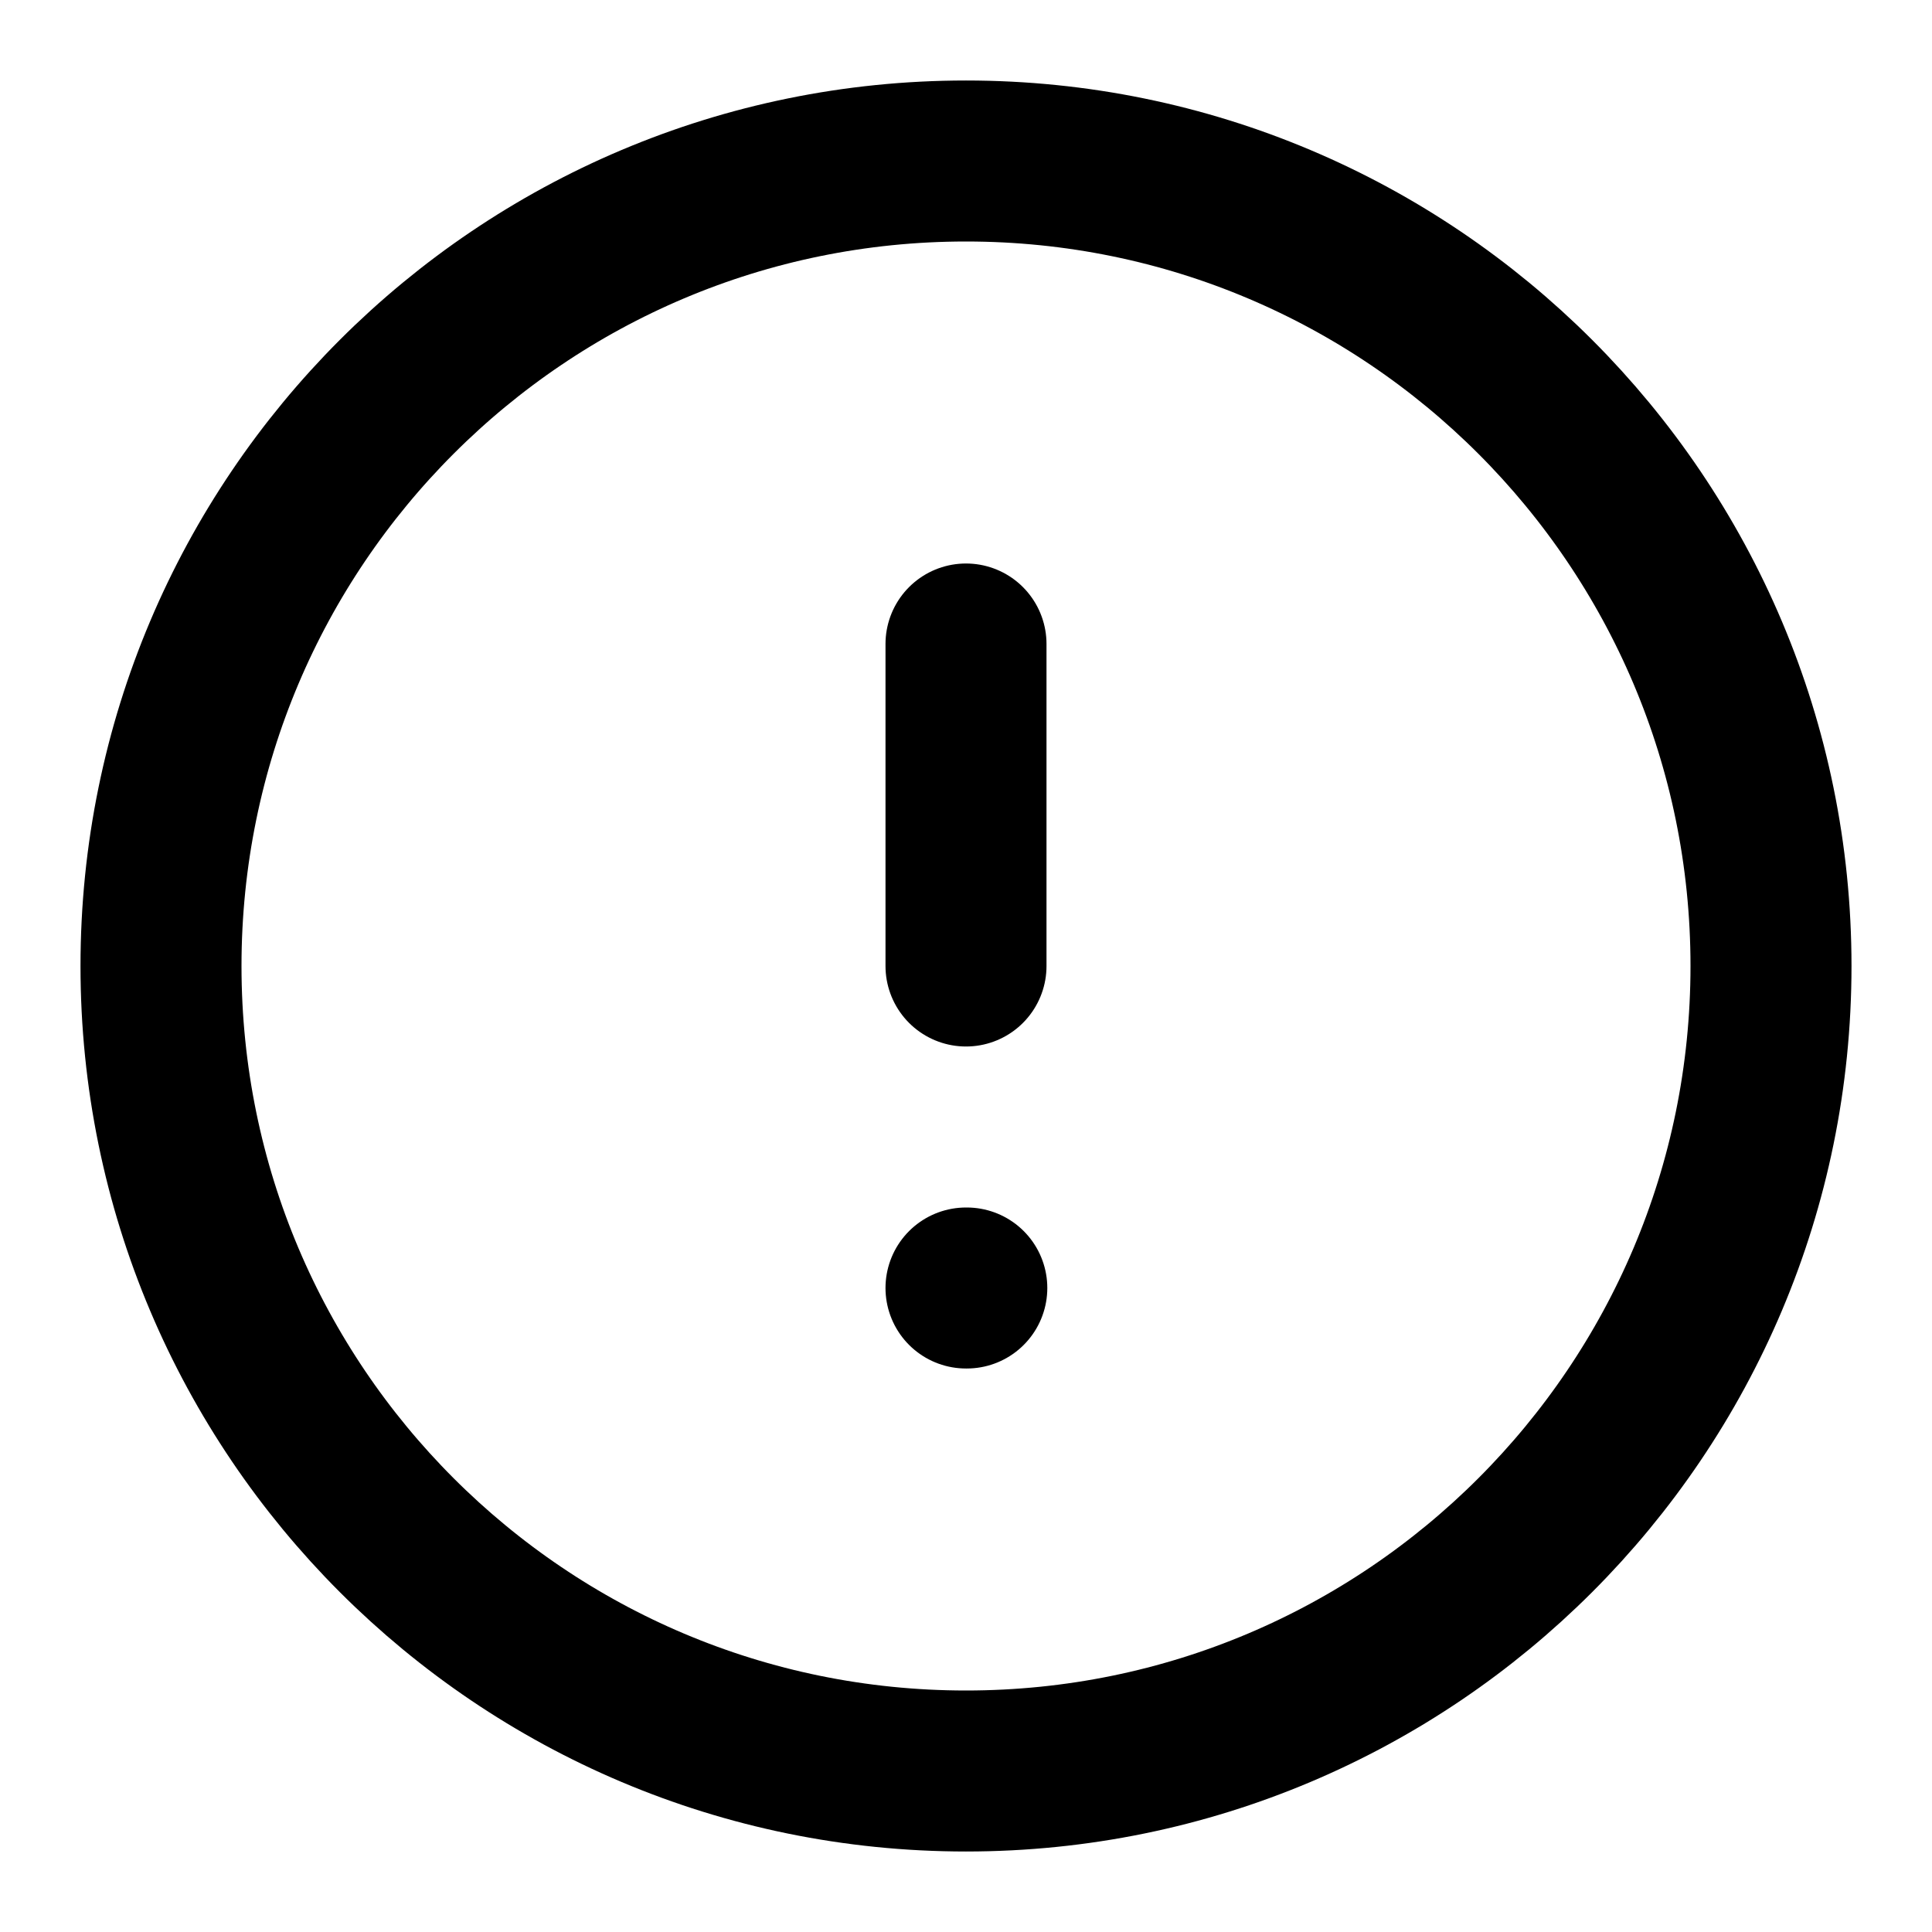
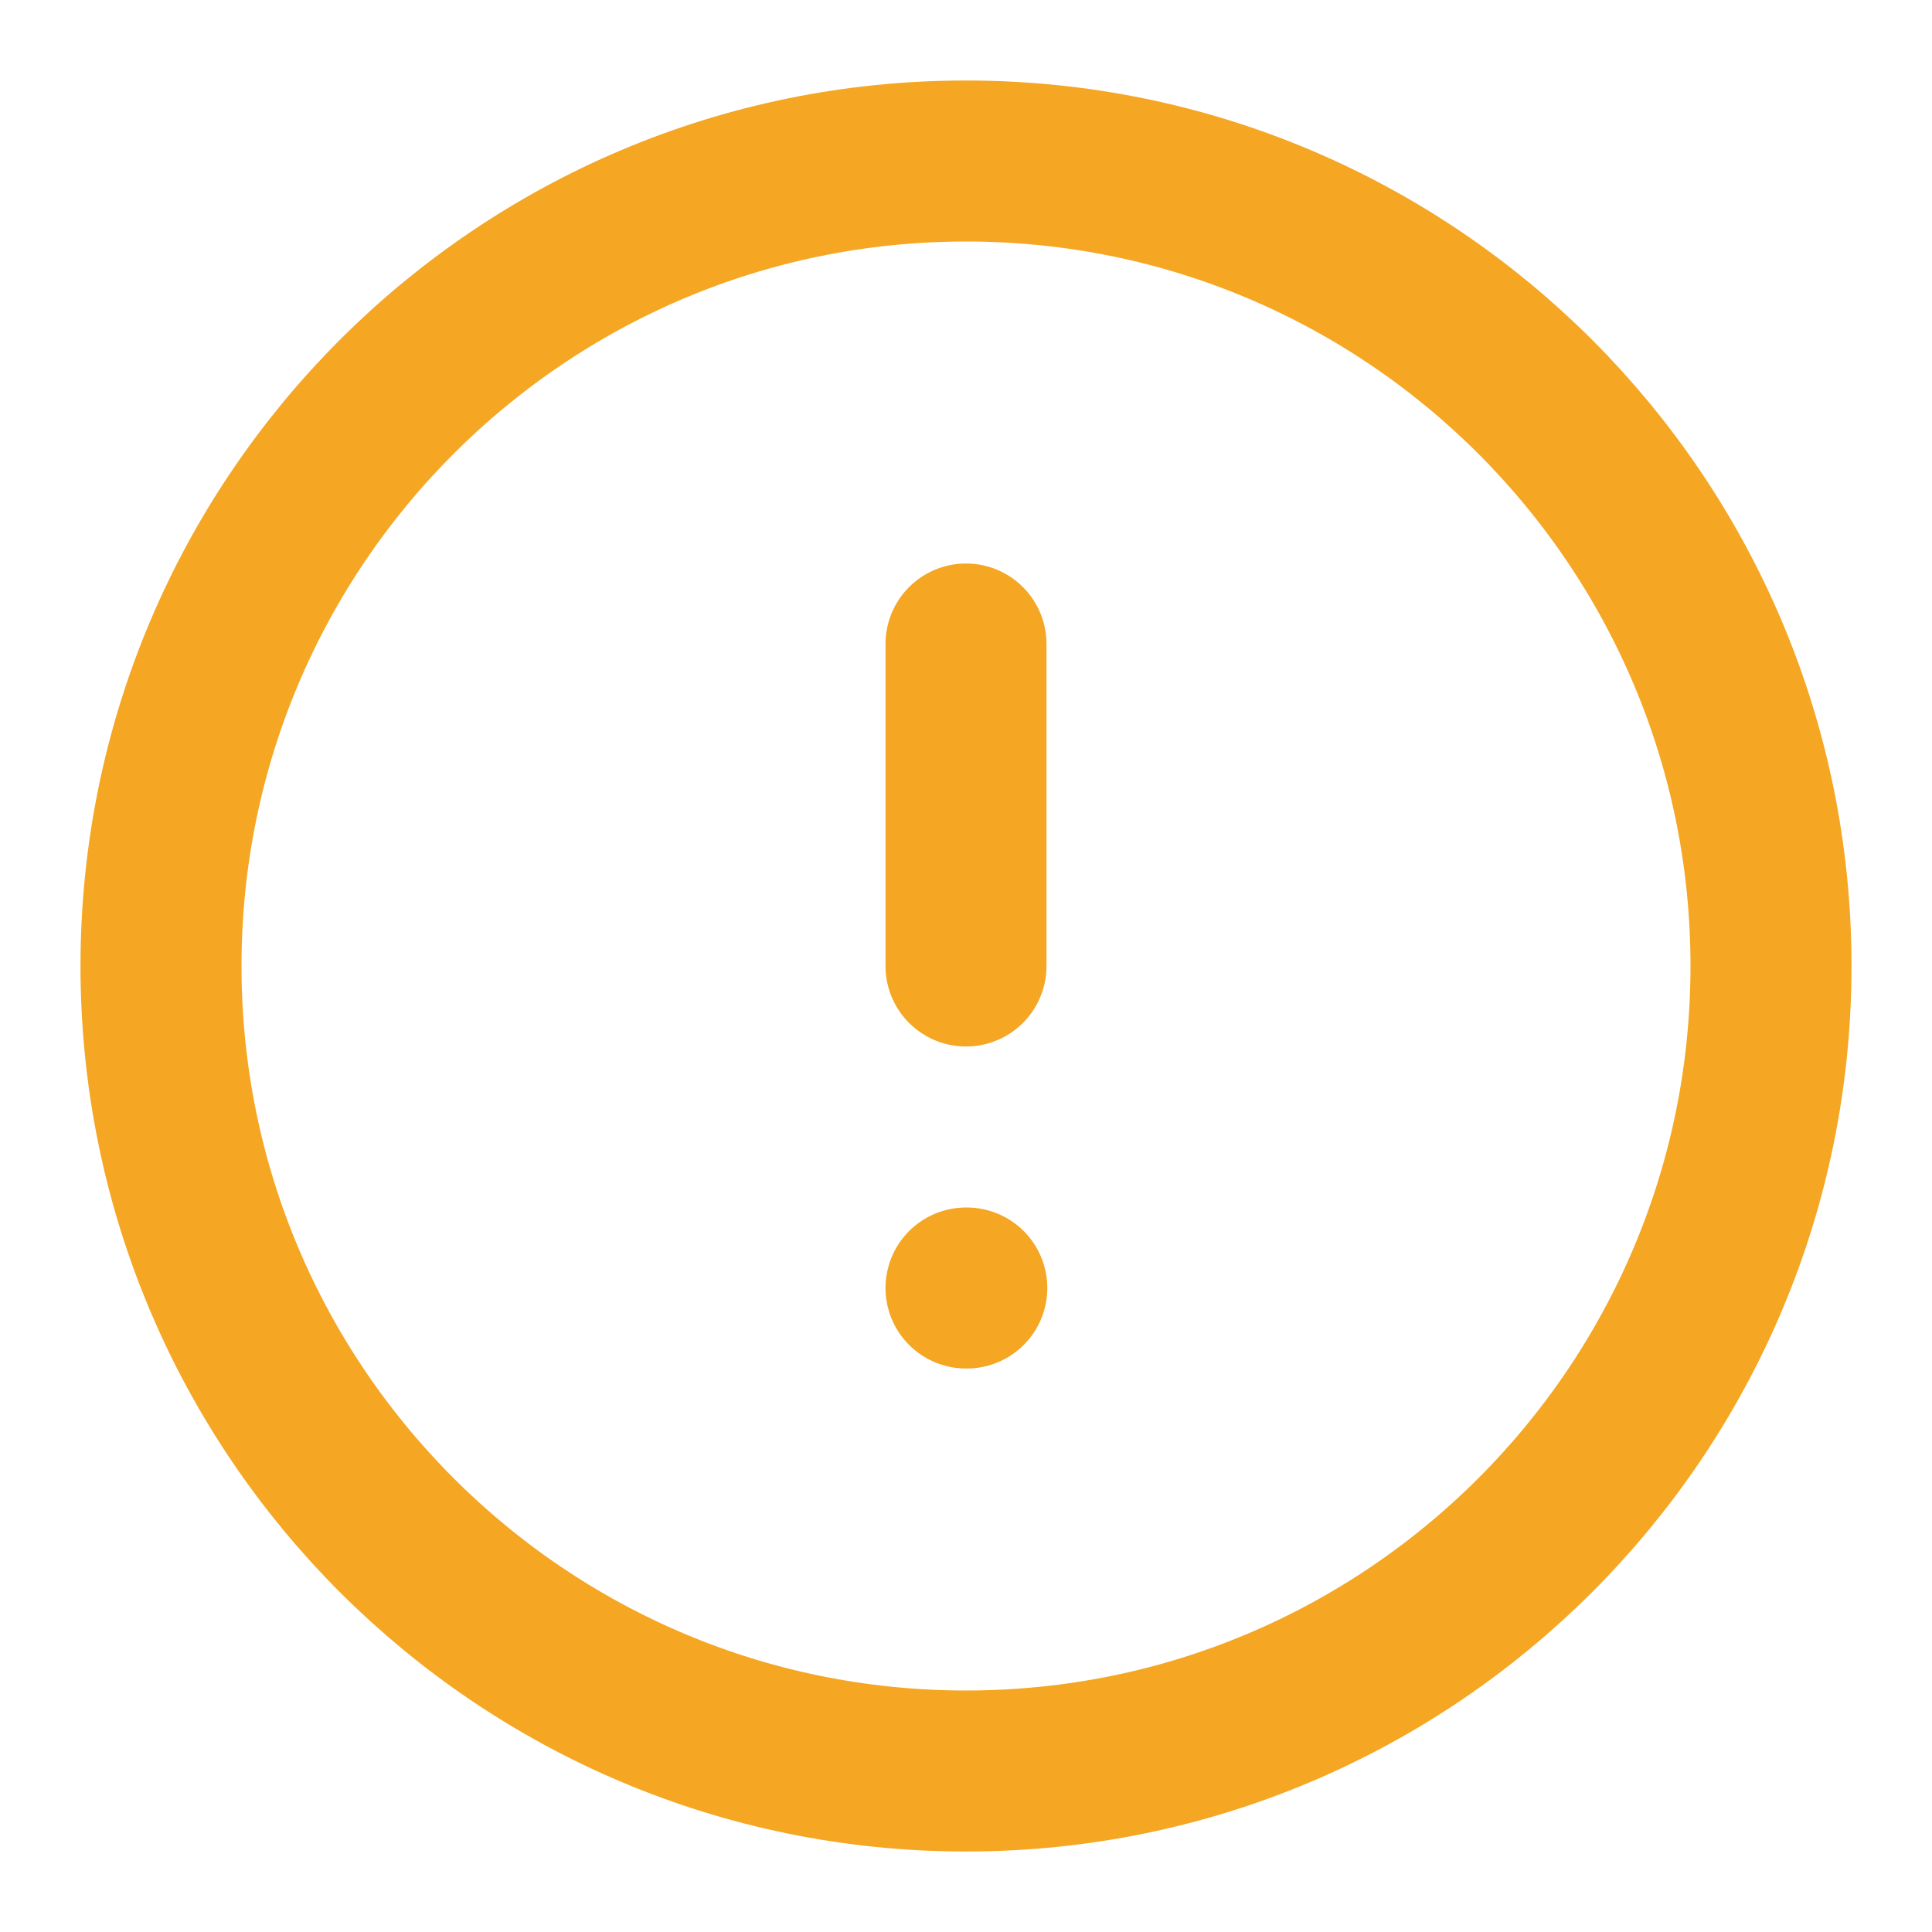
- <svg viewBox="0 0 24 24" fill="none" stroke="currentColor" stroke-width="2" stroke-linecap="round" stroke-linejoin="round">
+ <svg xmlns="http://www.w3.org/2000/svg" viewBox="0 0 24 24" fill="none" stroke="#F5A623" stroke-width="2" stroke-linecap="round" stroke-linejoin="round">
  <circle cx="12" cy="12" r="10" />
  <line x1="12" y1="8" x2="12" y2="12" />
  <line x1="12" y1="16" x2="12.01" y2="16" />
</svg>
